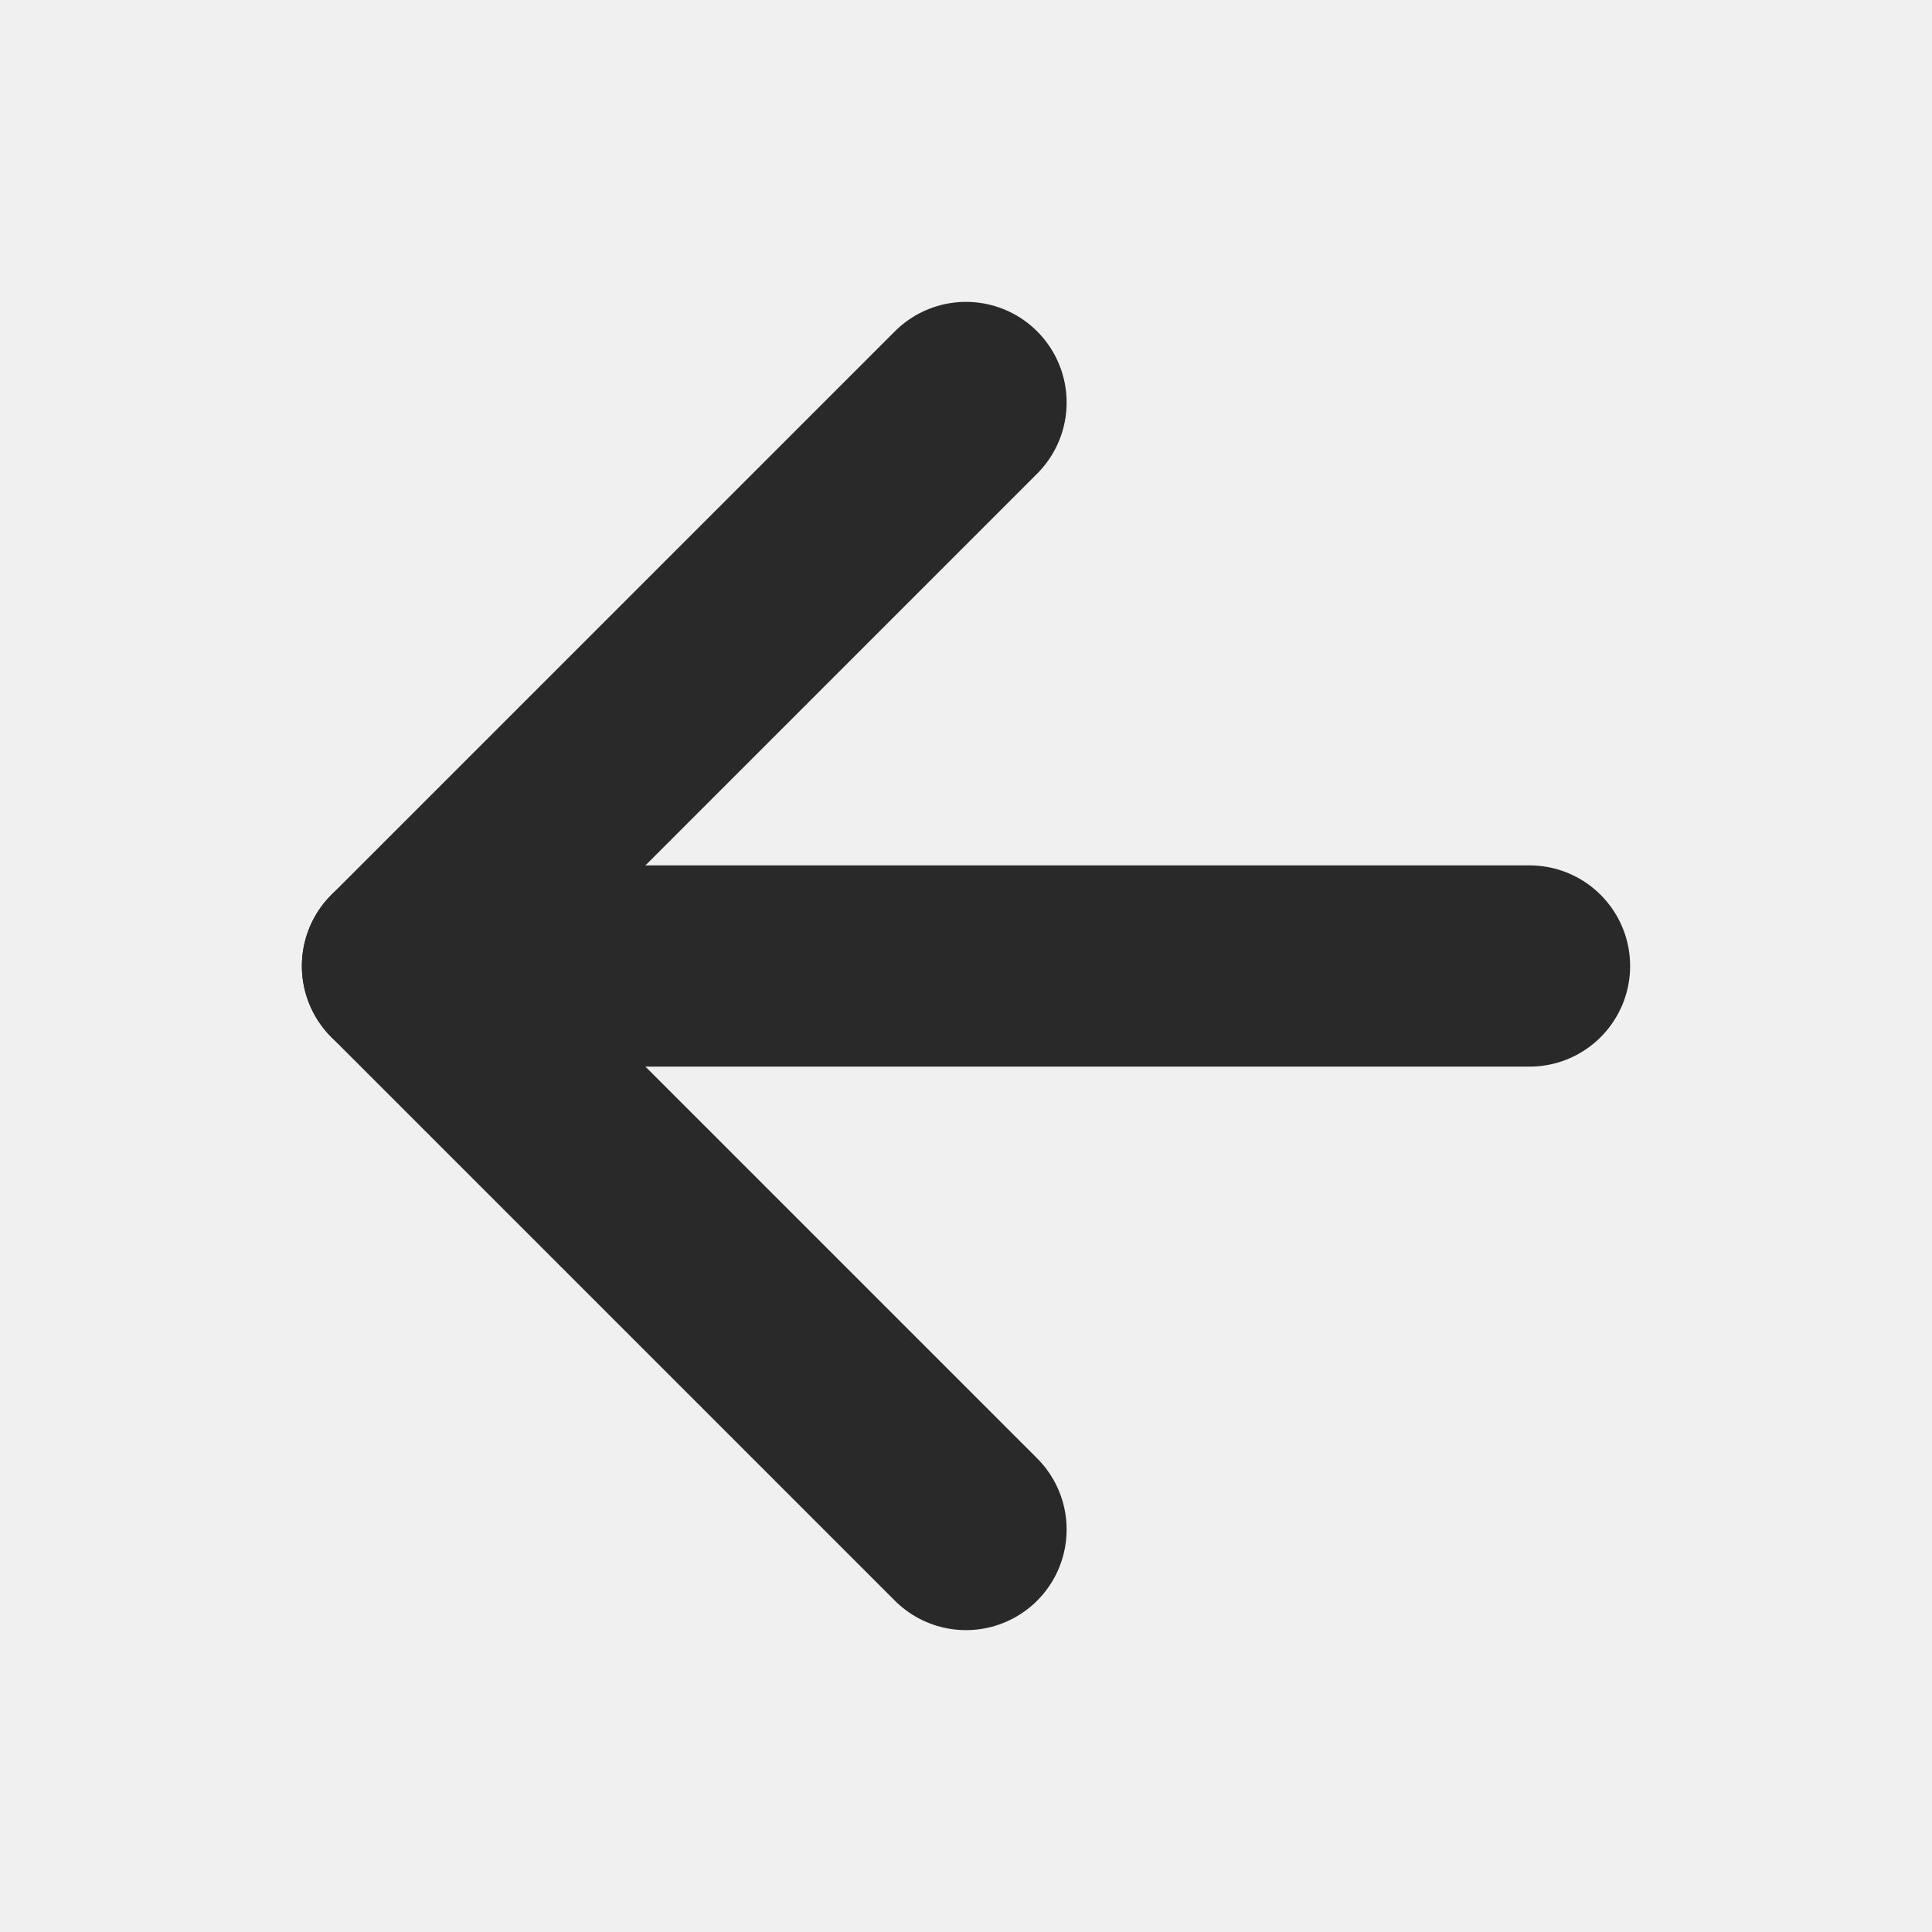
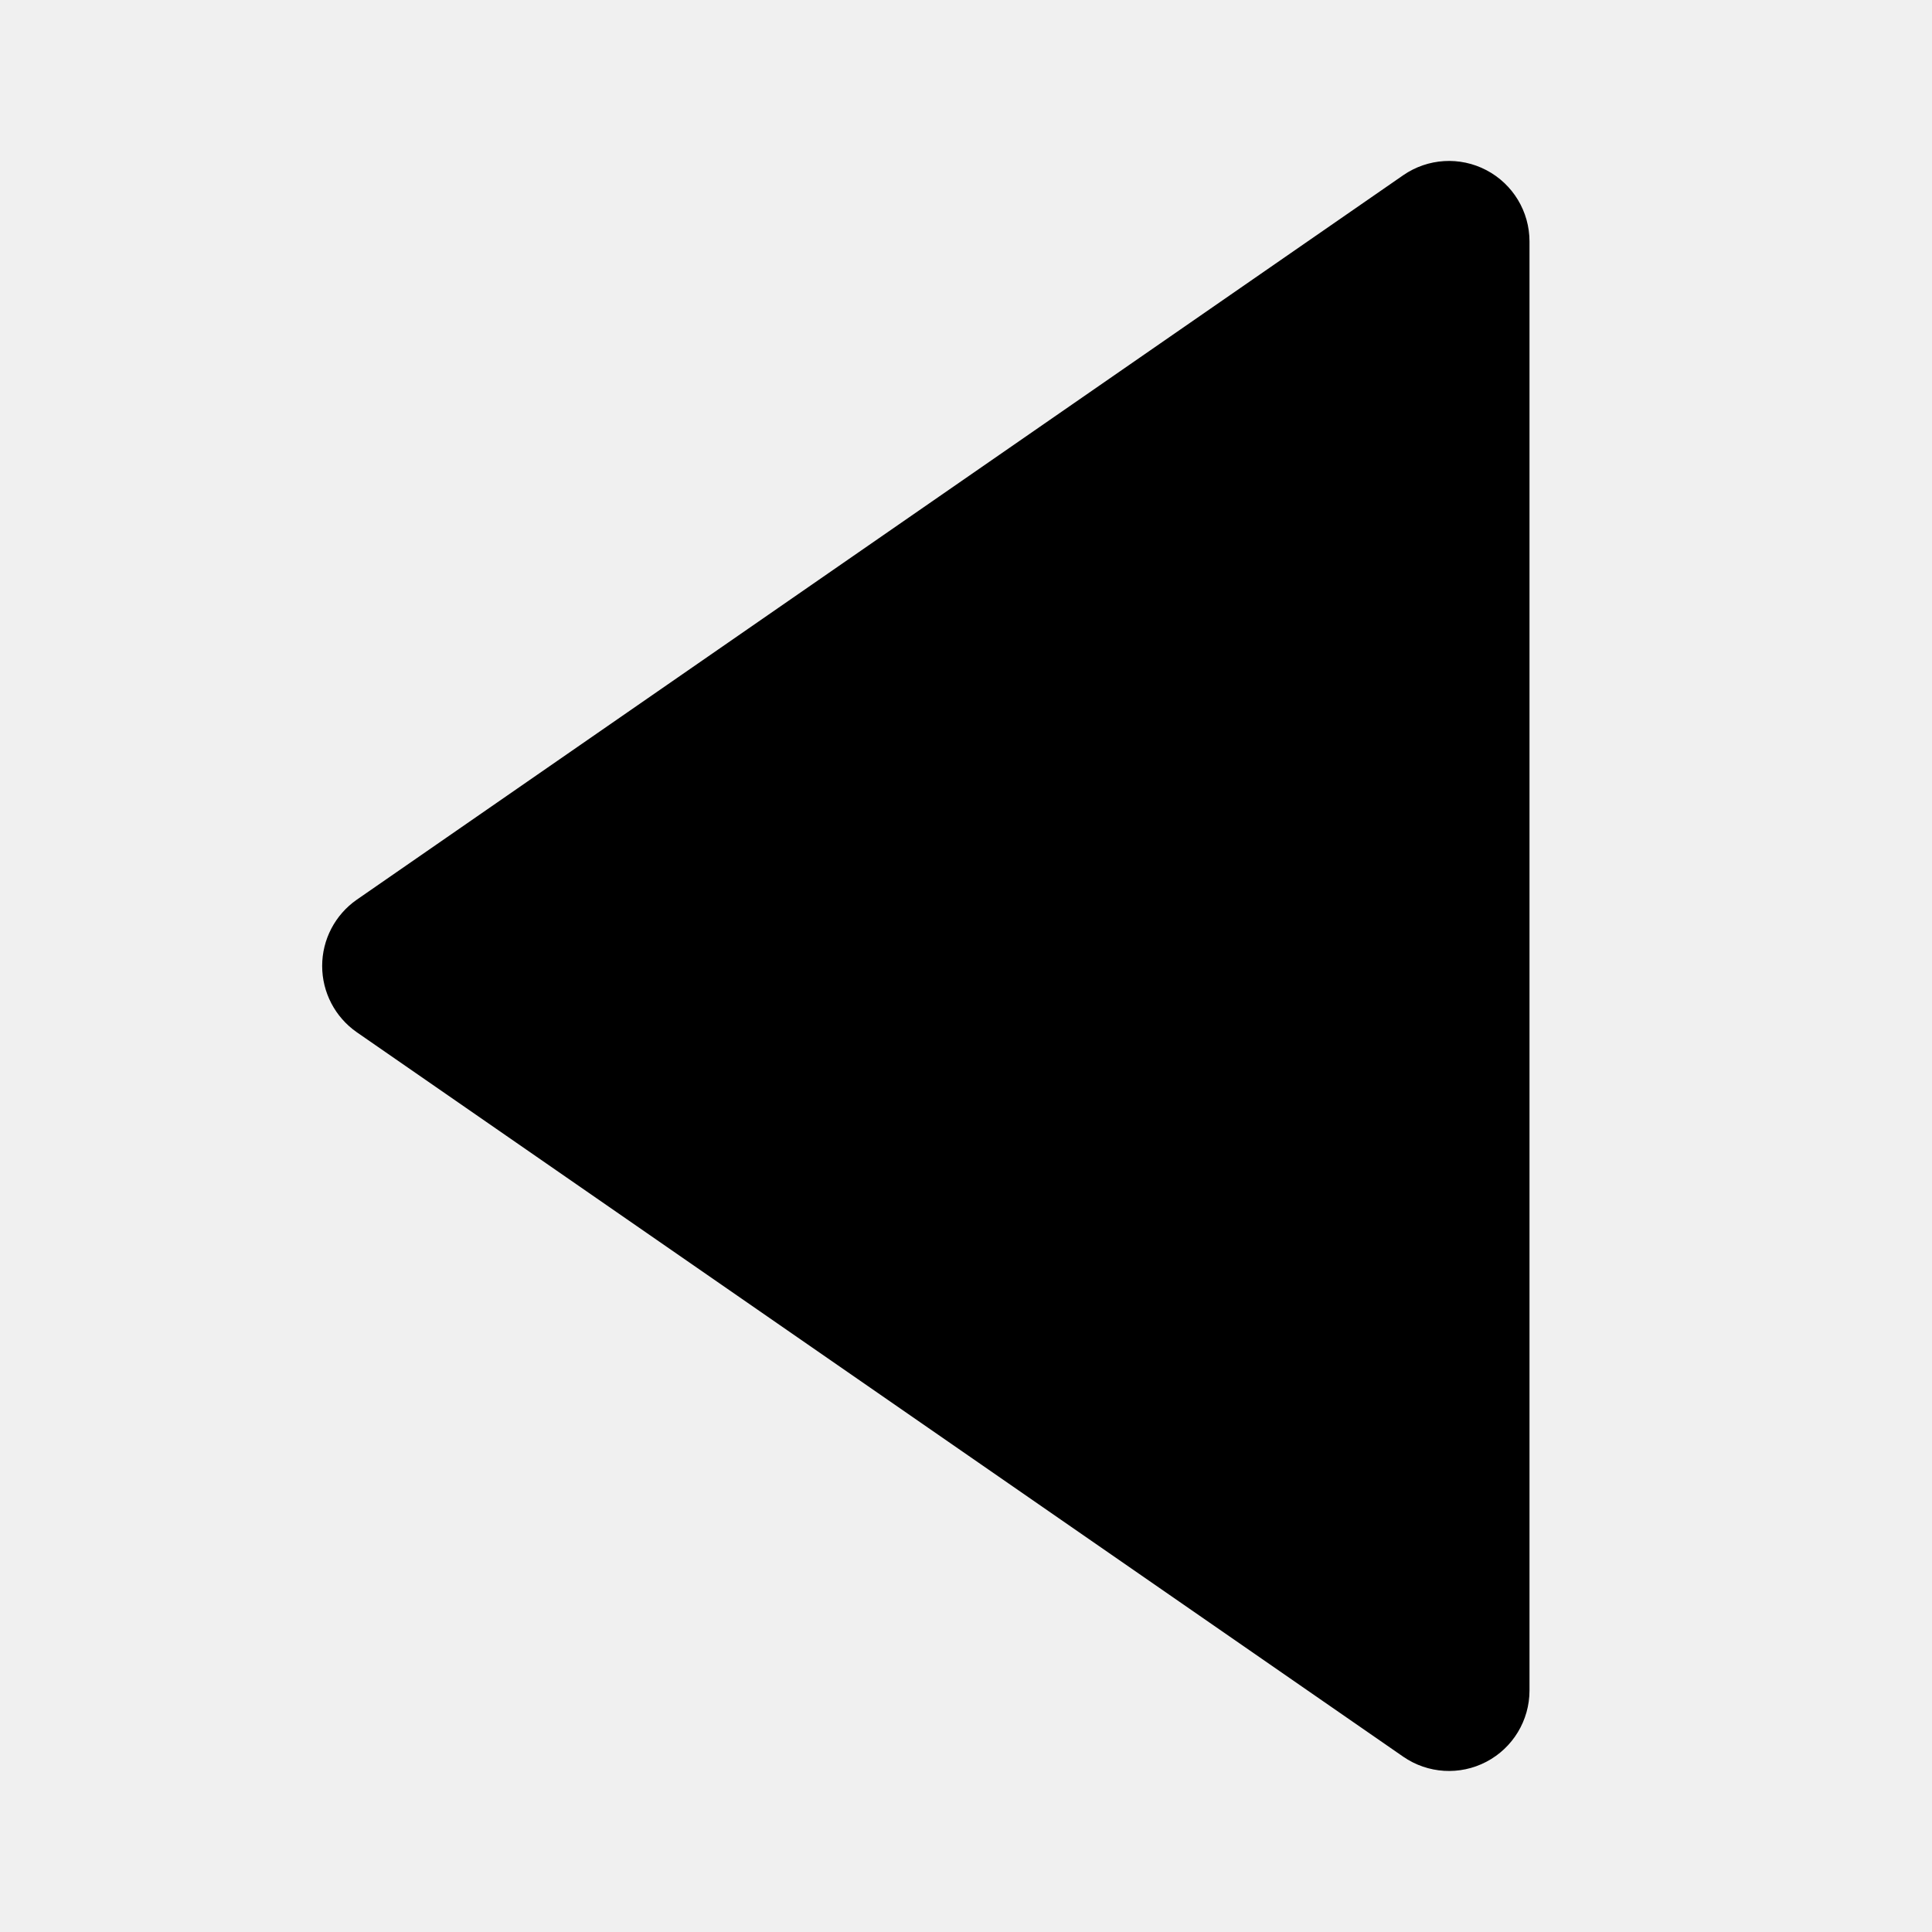
- <svg xmlns="http://www.w3.org/2000/svg" width="27px" height="27px" viewBox="0 0 24 24" fill="none">
-   <g clip-path="url(#clip0_429_11256)">
-     <path d="M5 12H19" stroke="#292929" stroke-width="2.5" stroke-linecap="round" stroke-linejoin="round" />
-     <path d="M12 5L5 12L12 19" stroke="#292929" stroke-width="2.5" stroke-linecap="round" stroke-linejoin="round" />
+ <svg xmlns="http://www.w3.org/2000/svg" fill="#000000" width="27px" height="27px" viewBox="0 0 24 24">
+   <g id="SVGRepo_bgCarrier" stroke-width="0" />
+   <g id="SVGRepo_tracerCarrier" stroke-linecap="round" stroke-linejoin="round" />
+   <g id="SVGRepo_iconCarrier">
+     <path d="m4.431 12.822 13 9A1 1 0 0 0 19 21V3a1 1 0 0 0-1.569-.823l-13 9a1.003 1.003 0 0 0 0 1.645z" />
  </g>
-   <defs>
-     <clipPath id="clip0_429_11256">
-       <rect width="24" height="24" fill="white" />
-     </clipPath>
-   </defs>
</svg>
